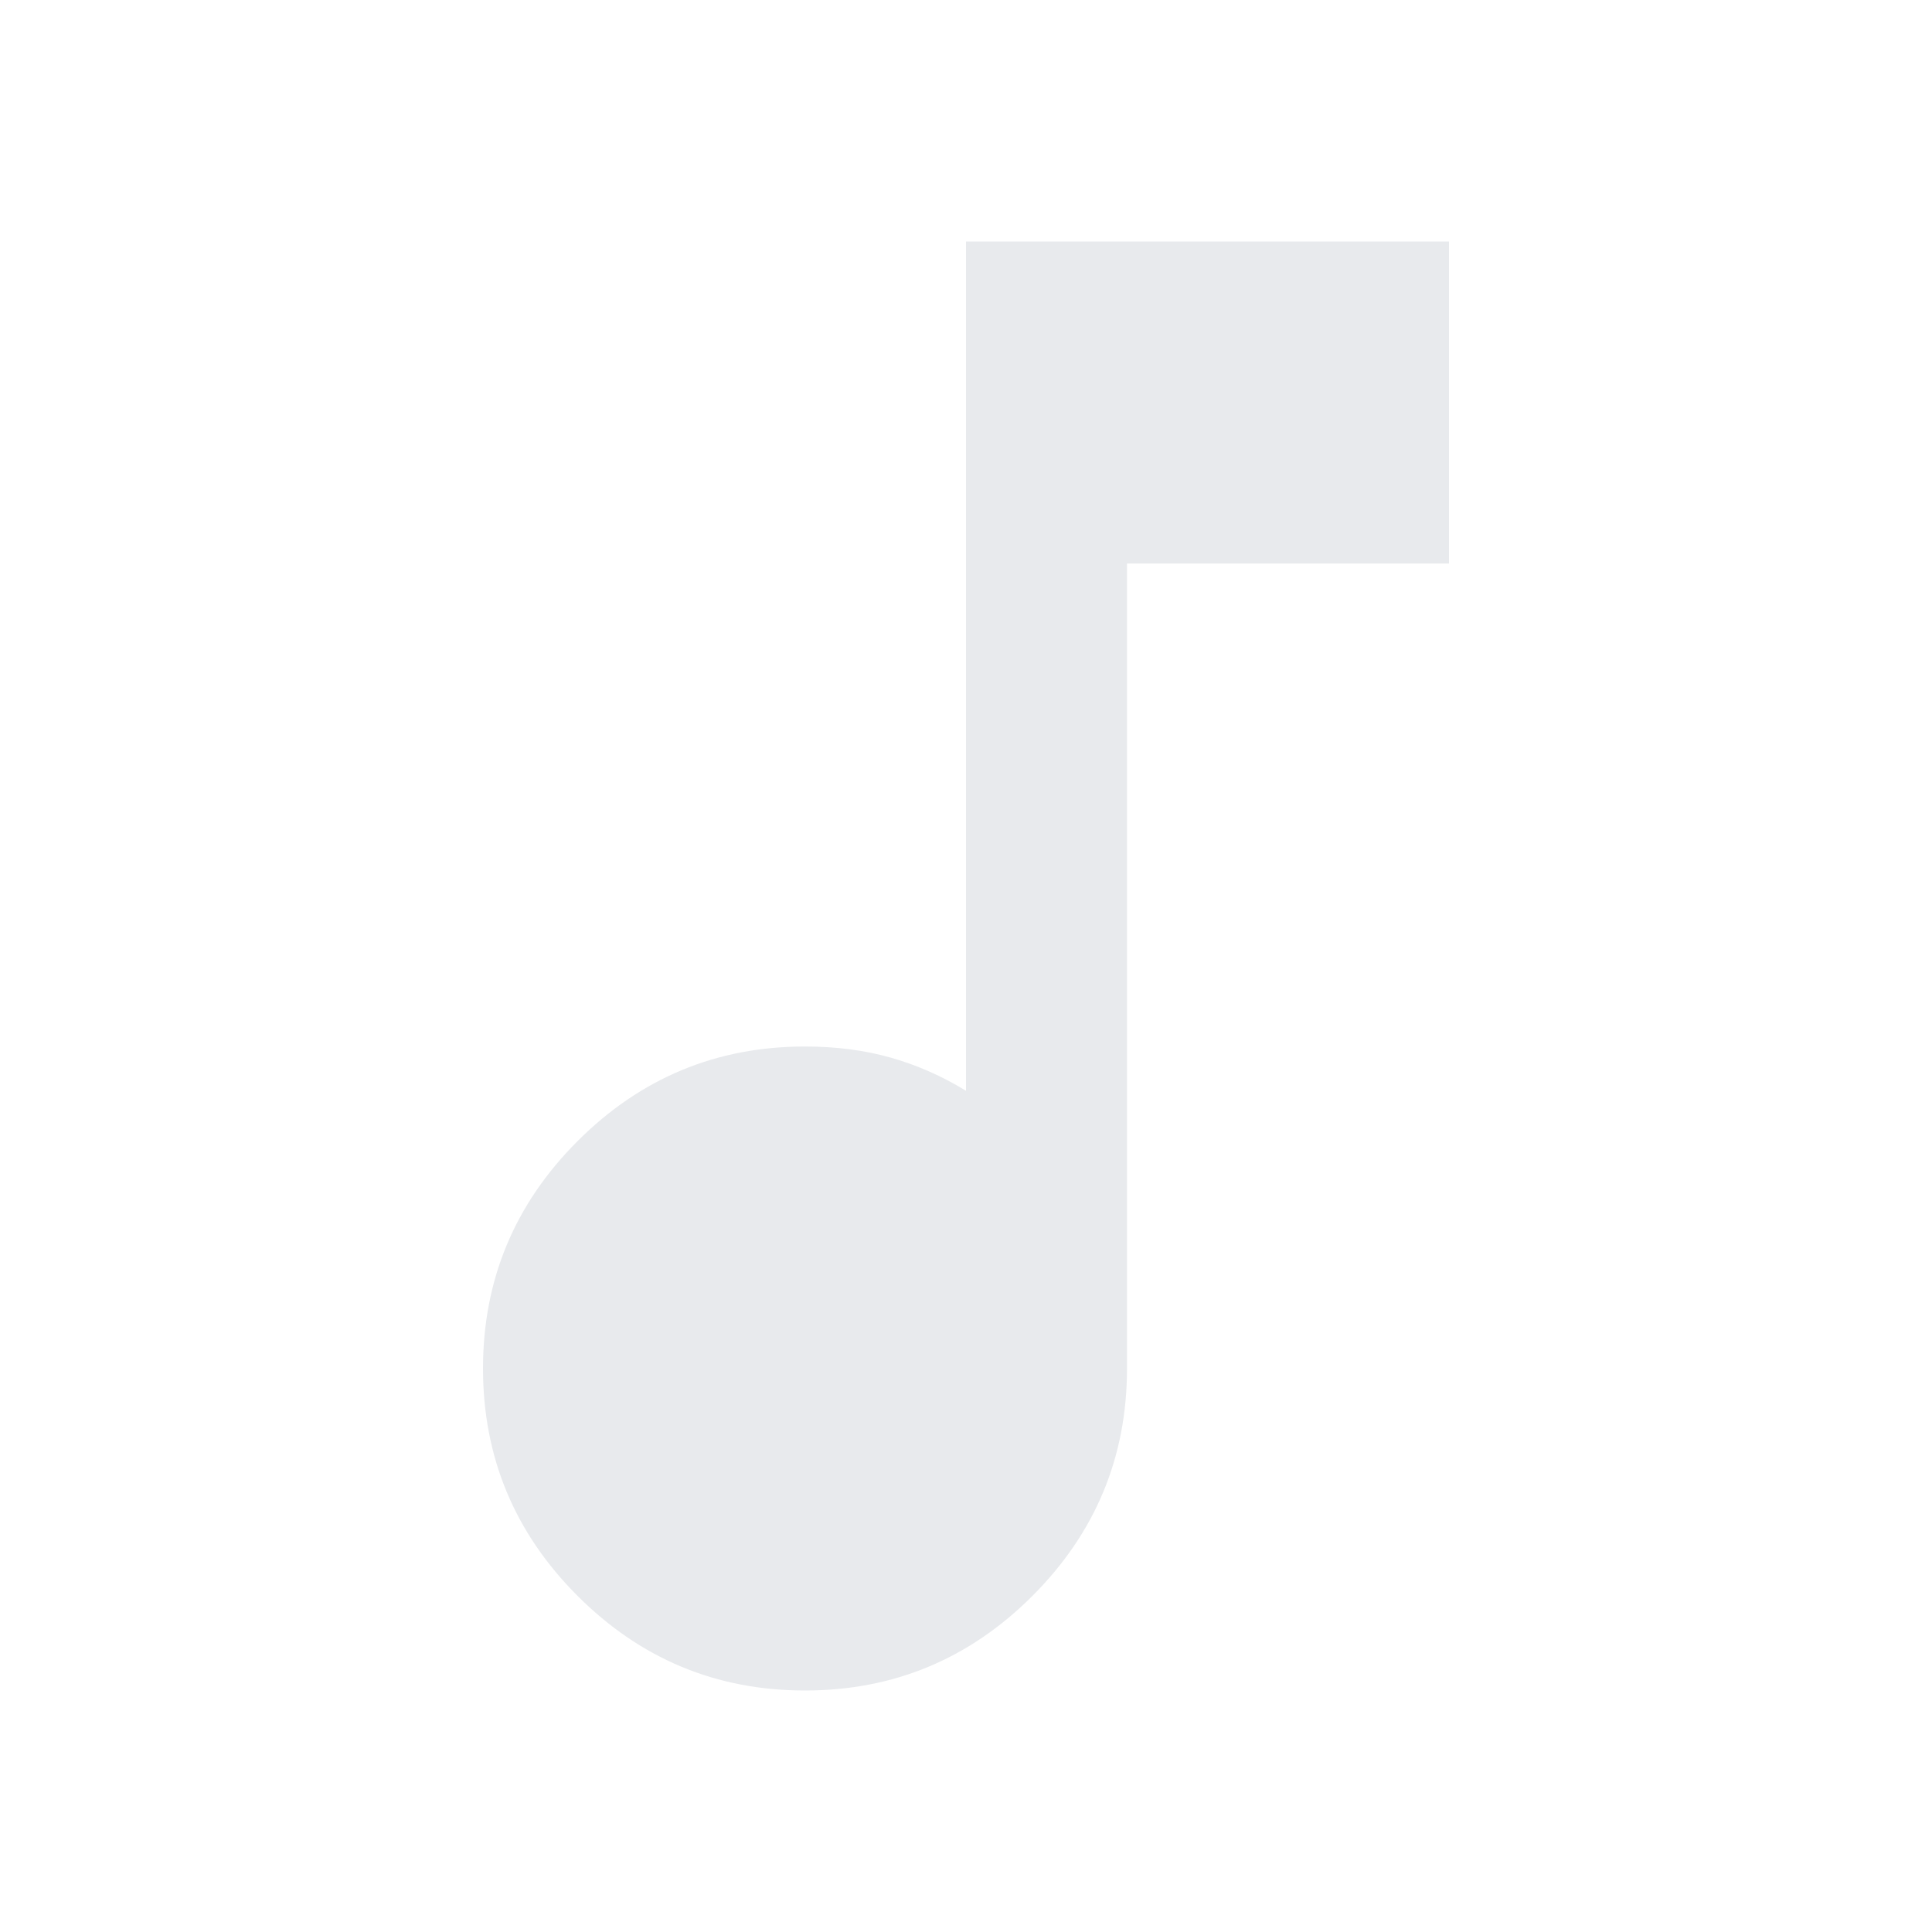
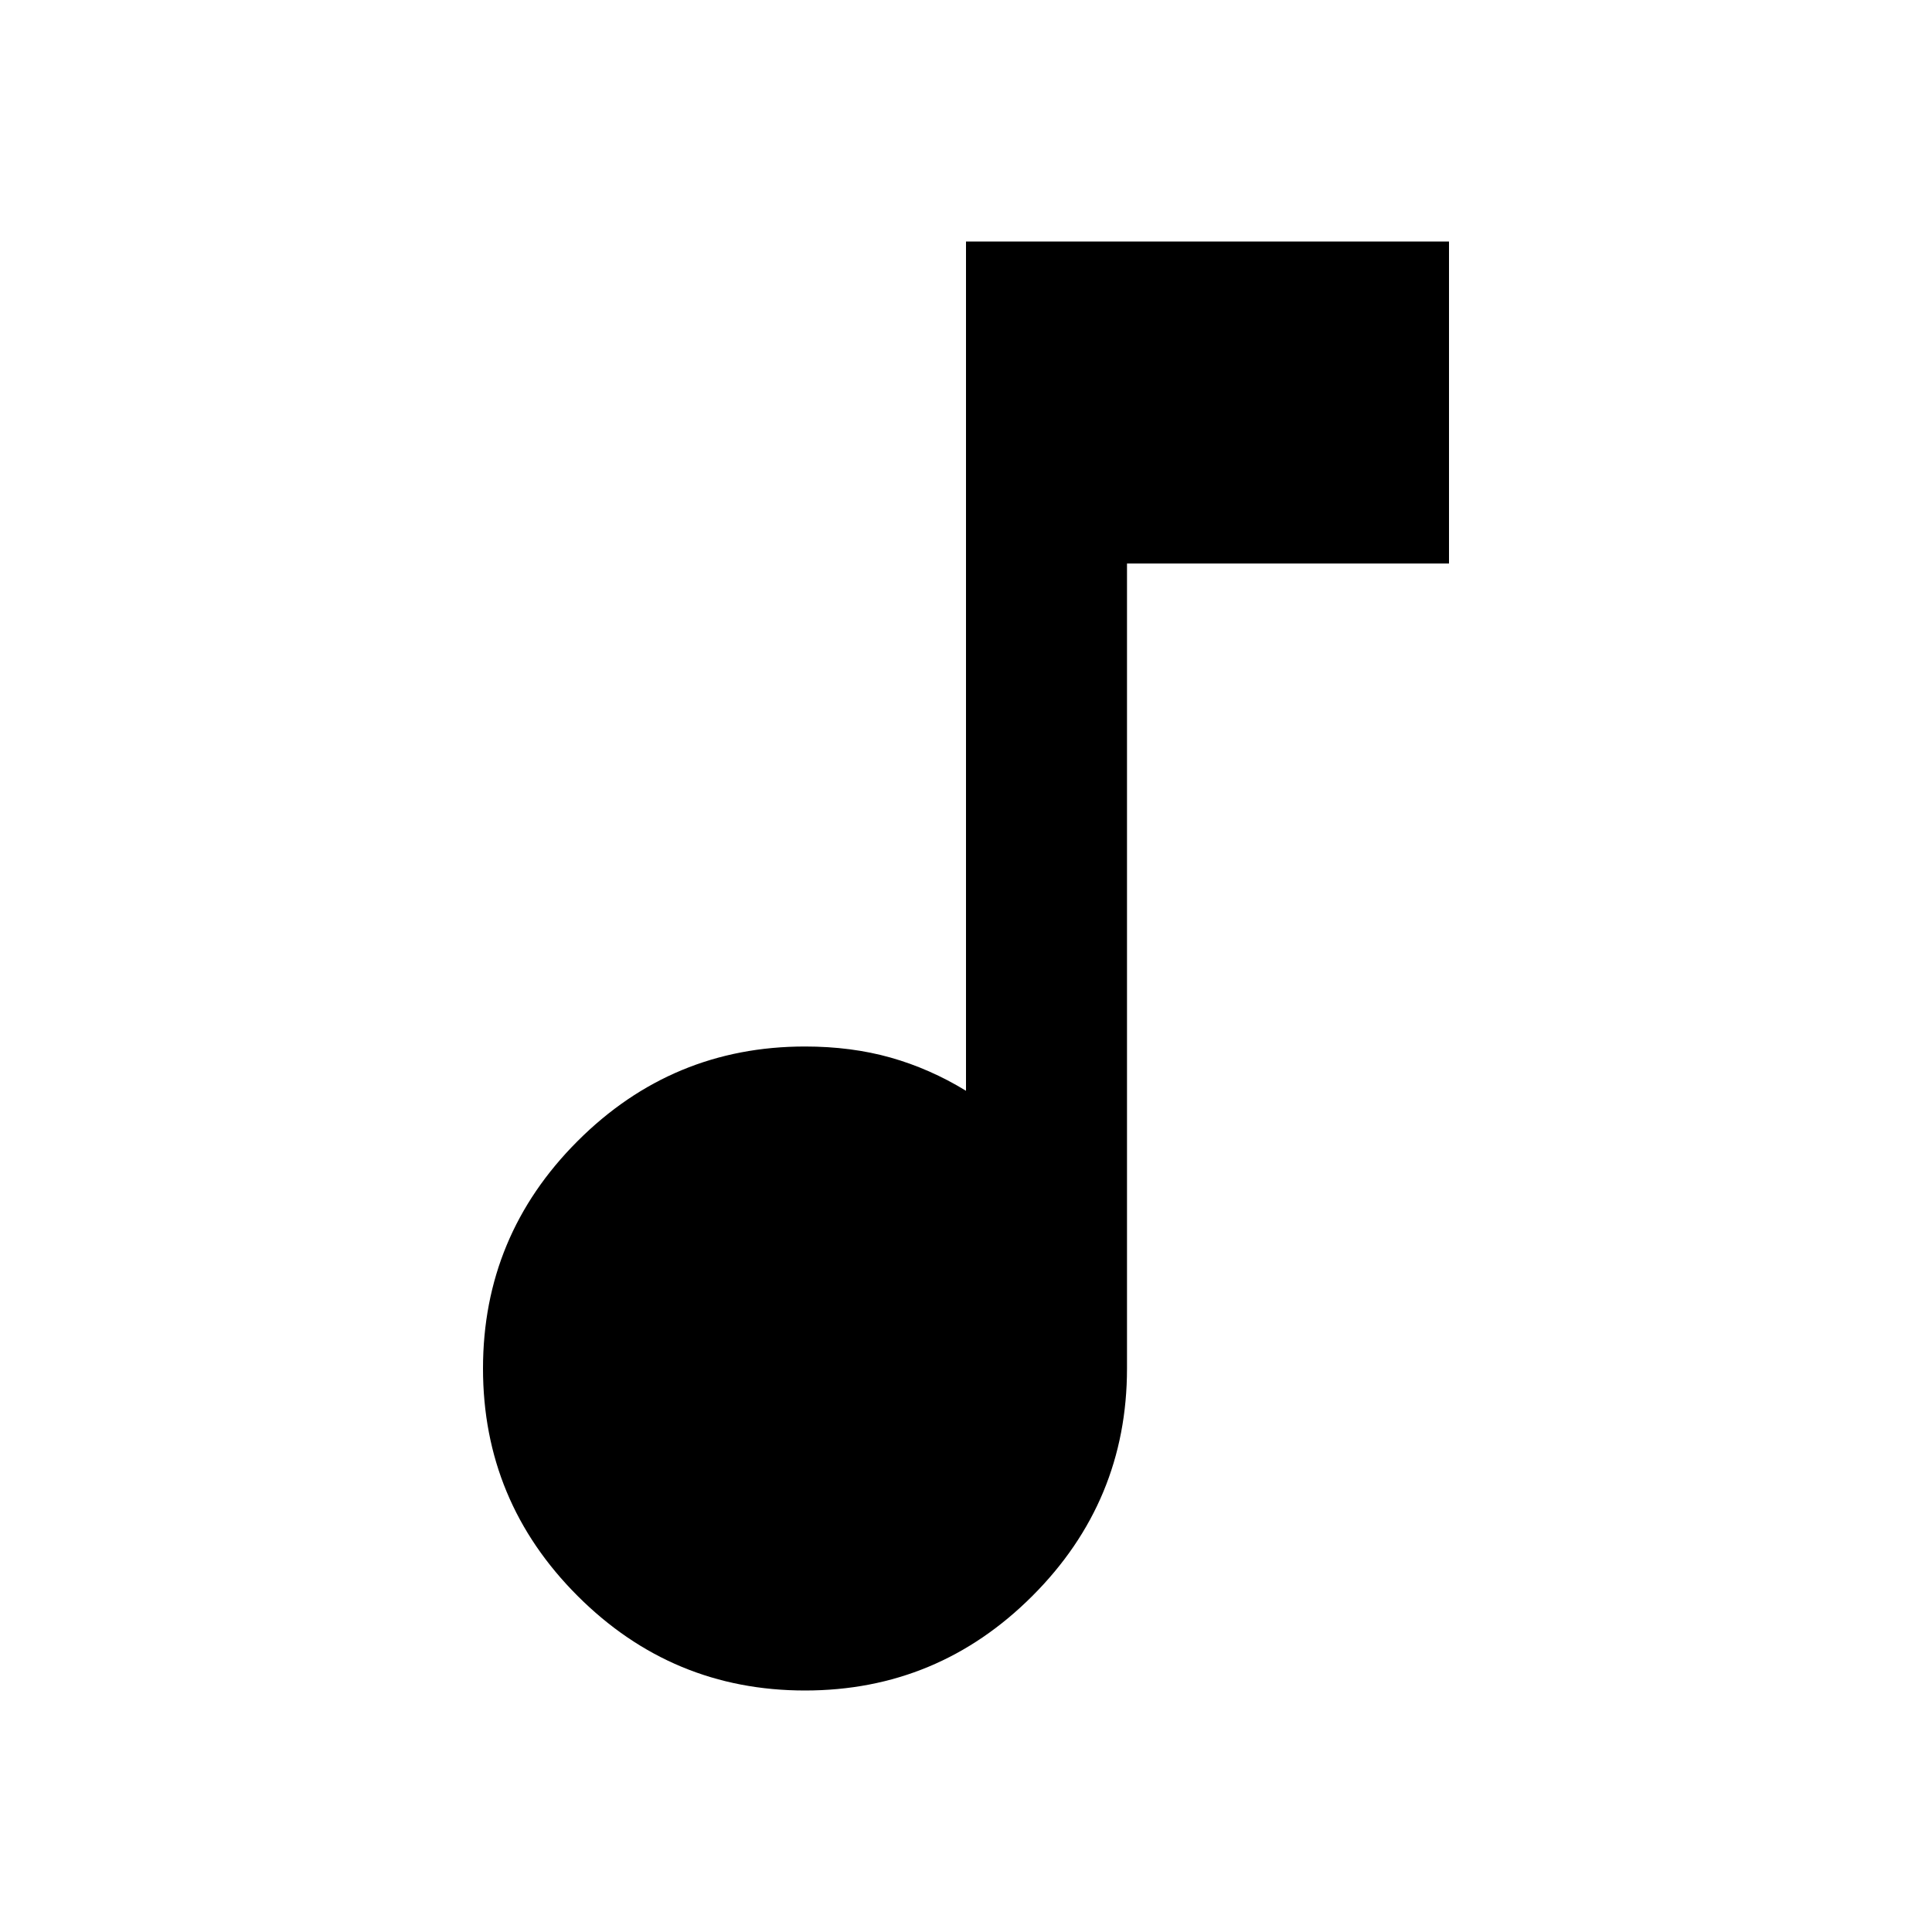
- <svg xmlns="http://www.w3.org/2000/svg" height="24px" viewBox="0 -960 960 960" width="24px" fill="#e8eaed">
+ <svg xmlns="http://www.w3.org/2000/svg" height="24px" viewBox="0 -960 960 960" width="24px" fill="#000000">
  <path d="M400-120q-66 0-113-47t-47-113q0-66 47-113t113-47q23 0 42.5 5.5T480-418v-422h240v160H560v400q0 66-47 113t-113 47Z" />
</svg>
